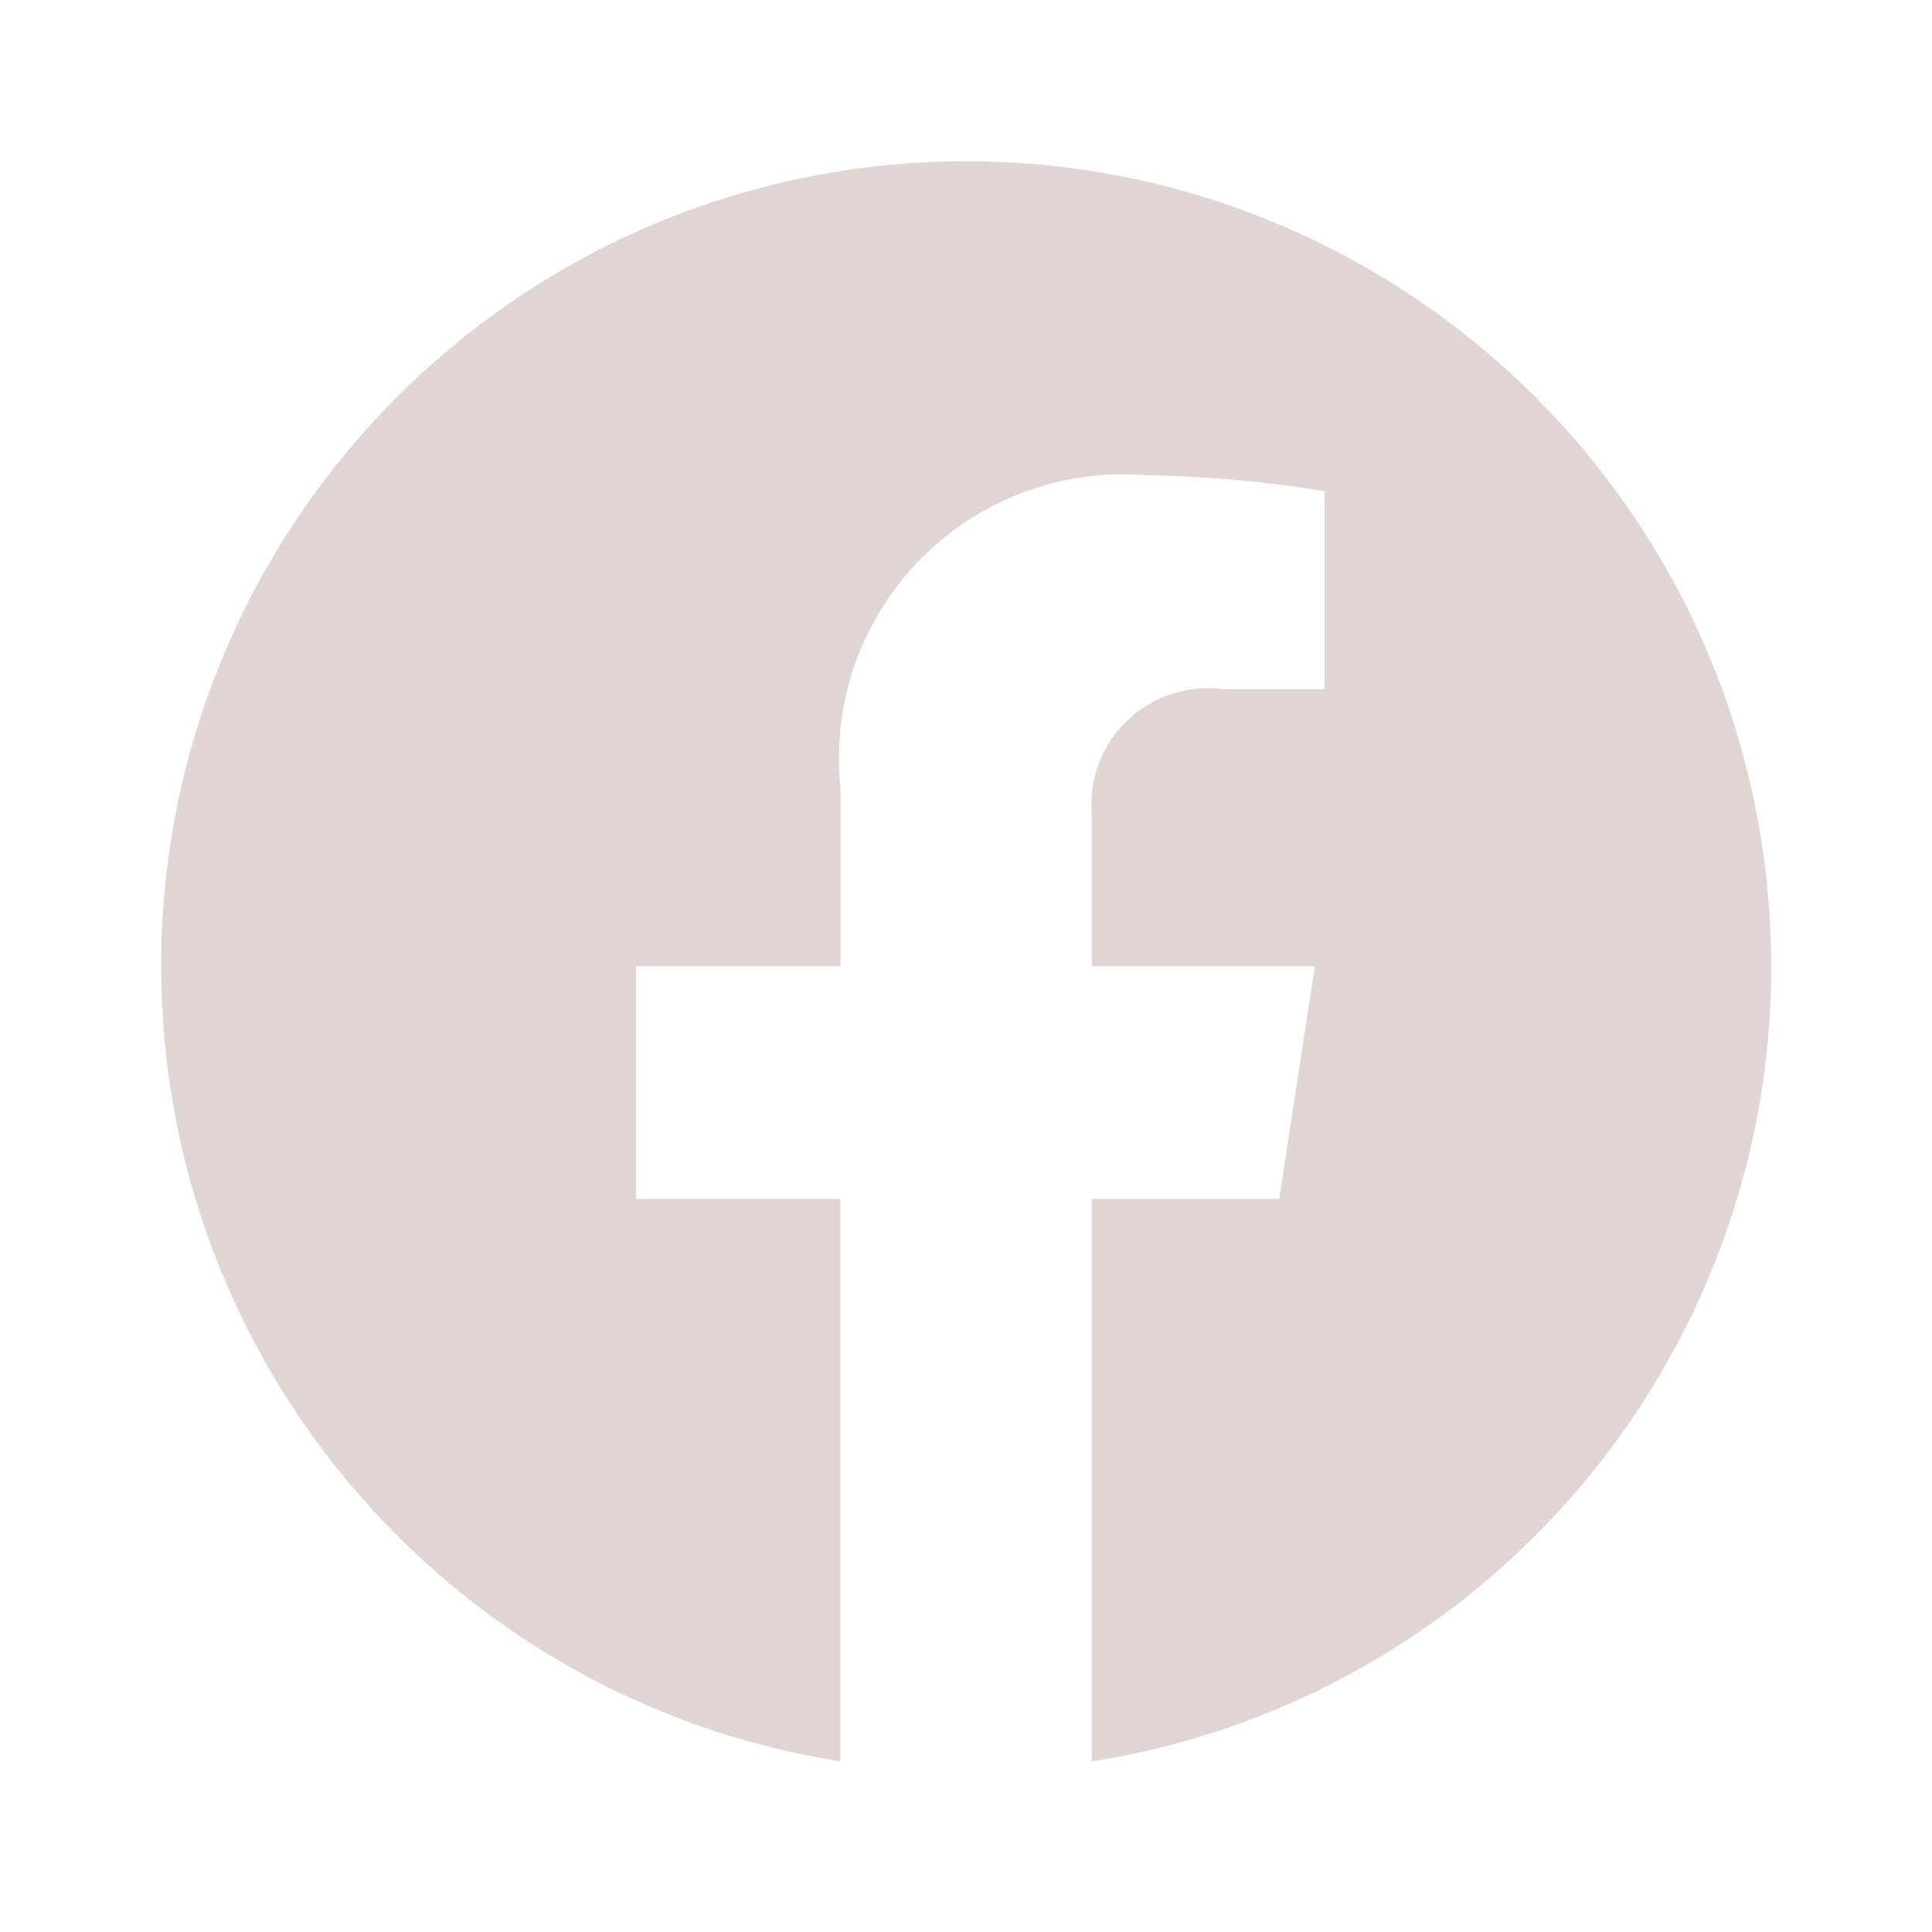
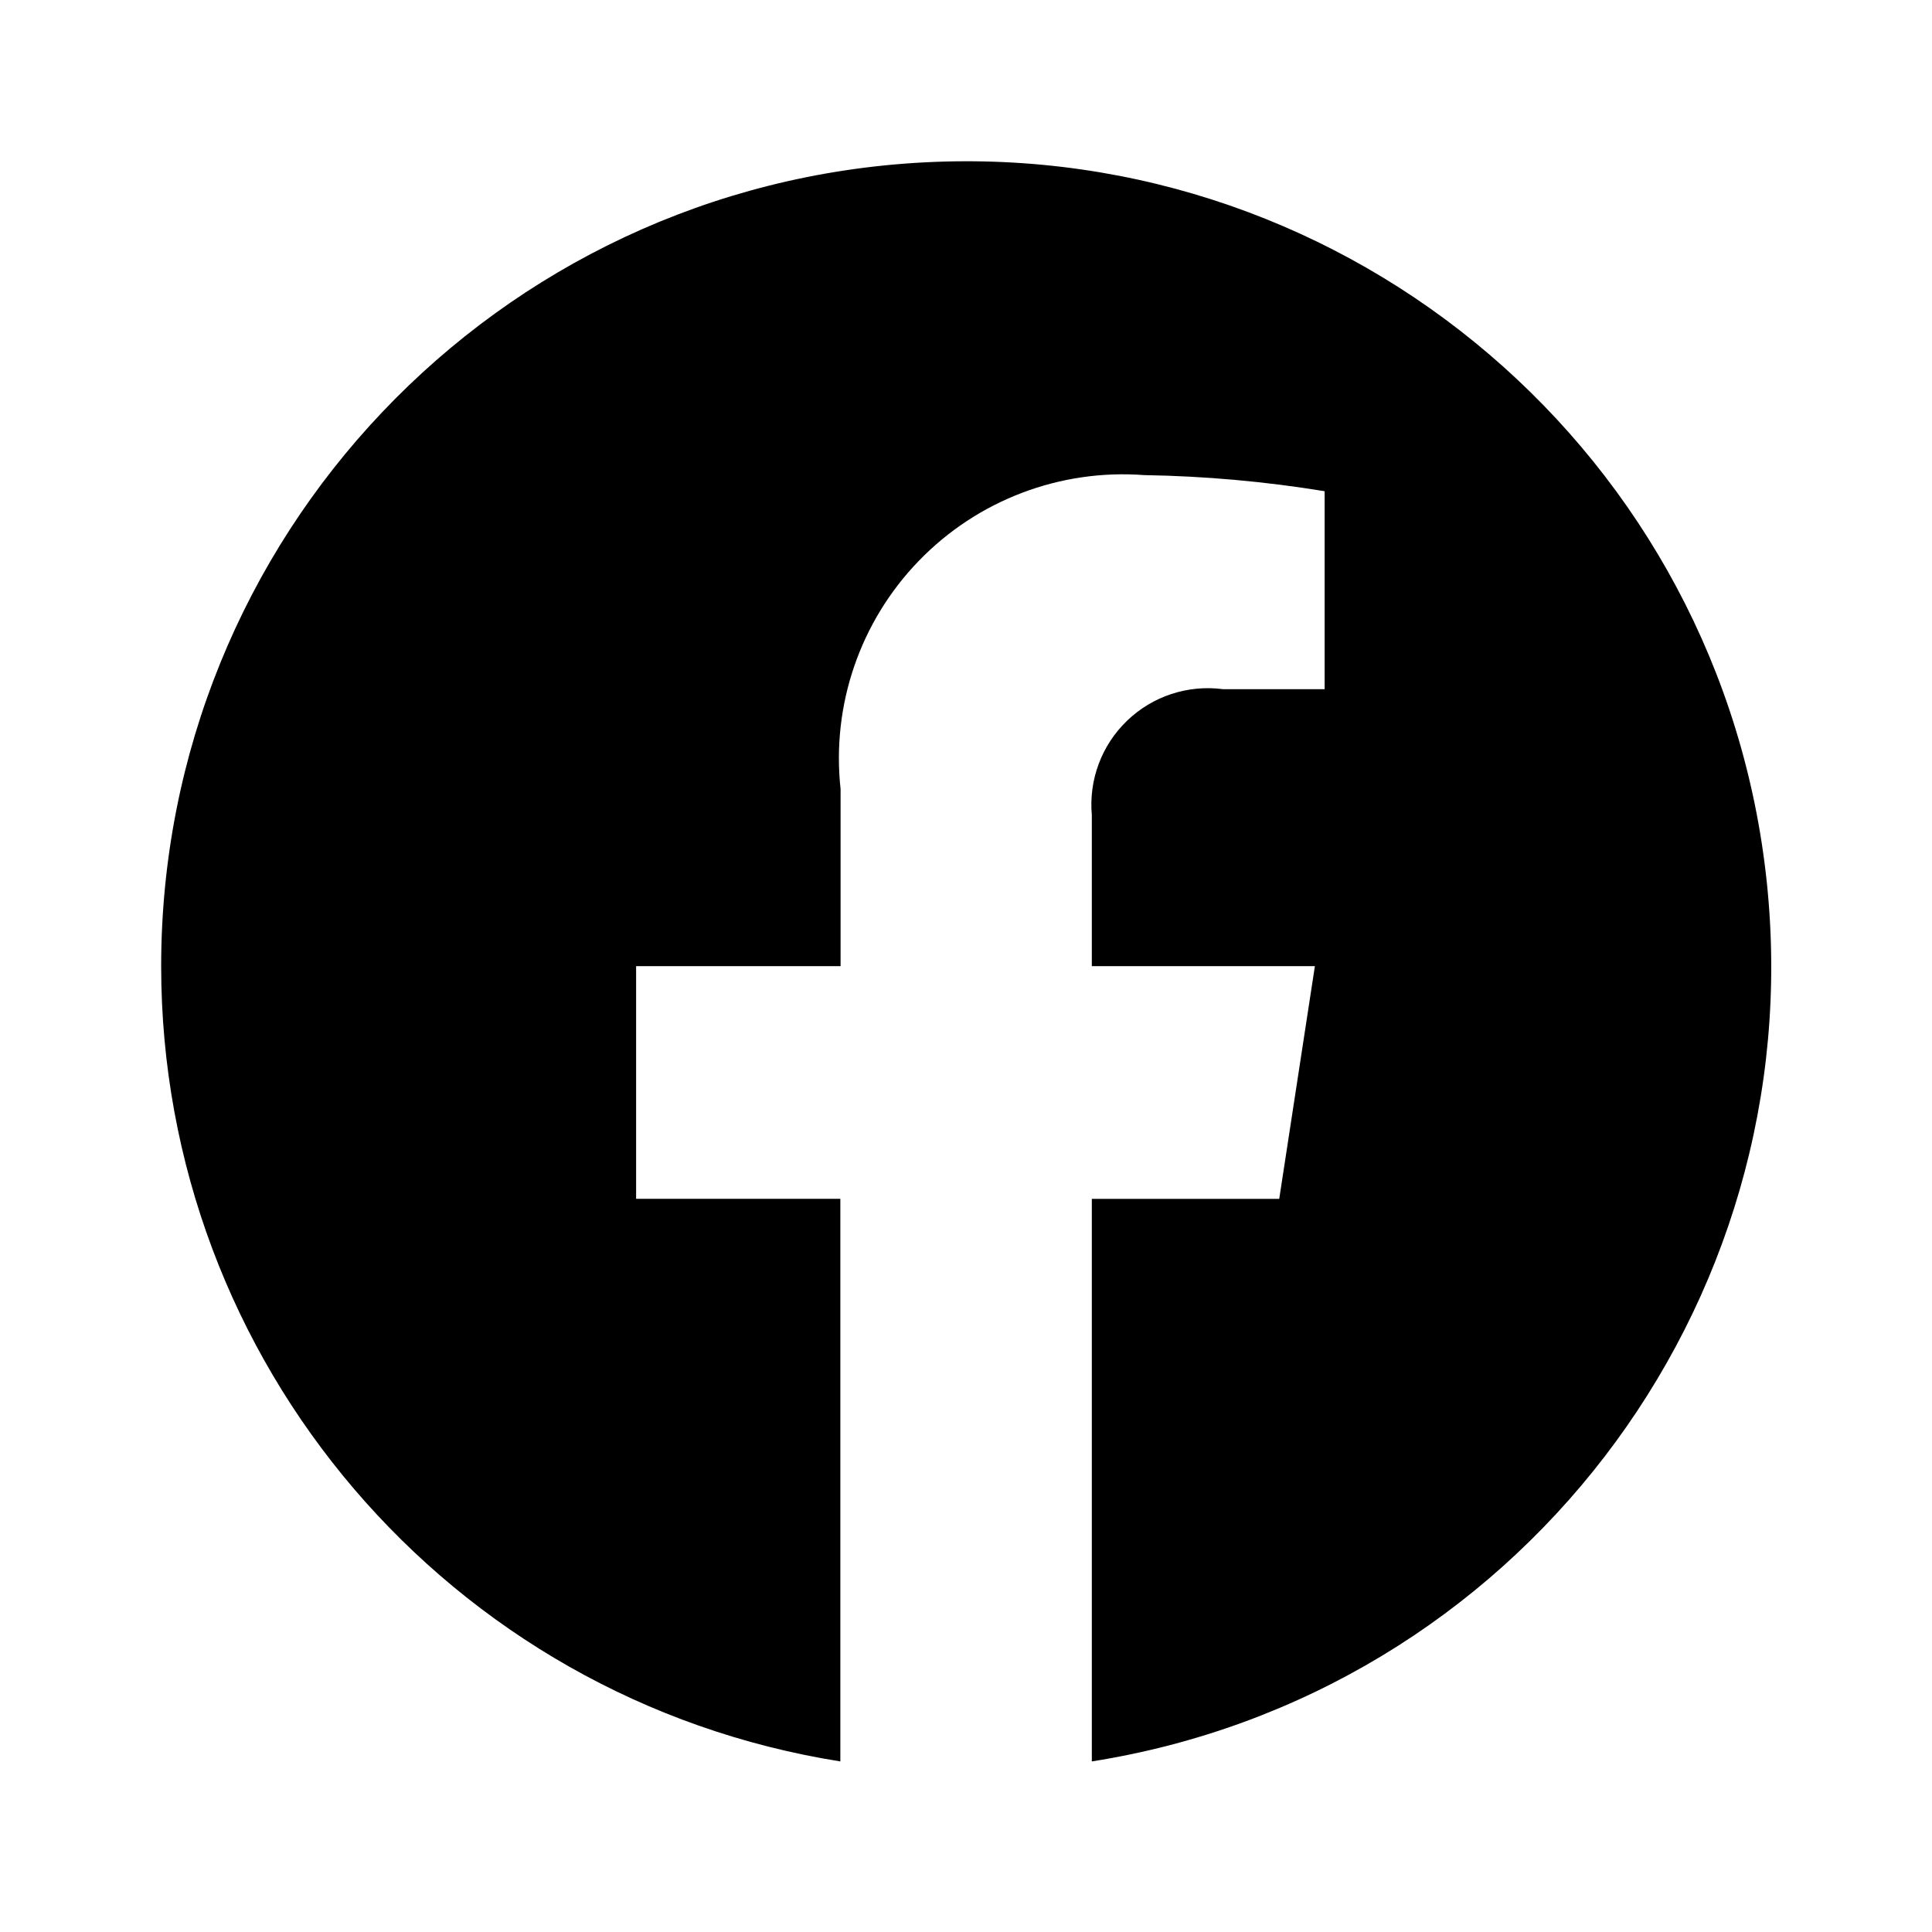
- <svg xmlns="http://www.w3.org/2000/svg" width="24" height="24" viewBox="0 0 24 24" fill="none">
-   <path d="M2.002 12.002C2.003 16.921 5.58 21.11 10.439 21.881V14.892H7.902V12.002H10.442V9.802C10.328 8.76 10.684 7.721 11.414 6.967C12.143 6.213 13.169 5.823 14.215 5.902C14.966 5.914 15.714 5.981 16.455 6.102V8.561H15.191C14.756 8.504 14.318 8.648 14.002 8.952C13.685 9.256 13.524 9.687 13.563 10.124V12.002H16.334L15.891 14.893H13.563V21.881C18.817 21.051 22.502 16.252 21.948 10.961C21.393 5.67 16.793 1.74 11.481 2.017C6.168 2.294 2.003 6.682 2.002 12.002Z" fill="#E1D5D3" />
+ <svg xmlns="http://www.w3.org/2000/svg" class="style_svg" width="24" height="24" viewBox="0 0 24 24">
+   <path class="style_path" d="M2.002 12.002C2.003 16.921 5.58 21.11 10.439 21.881V14.892H7.902V12.002H10.442V9.802C10.328 8.76 10.684 7.721 11.414 6.967C12.143 6.213 13.169 5.823 14.215 5.902C14.966 5.914 15.714 5.981 16.455 6.102V8.561H15.191C14.756 8.504 14.318 8.648 14.002 8.952C13.685 9.256 13.524 9.687 13.563 10.124V12.002H16.334L15.891 14.893H13.563V21.881C18.817 21.051 22.502 16.252 21.948 10.961C21.393 5.67 16.793 1.74 11.481 2.017C6.168 2.294 2.003 6.682 2.002 12.002Z" />
</svg>
